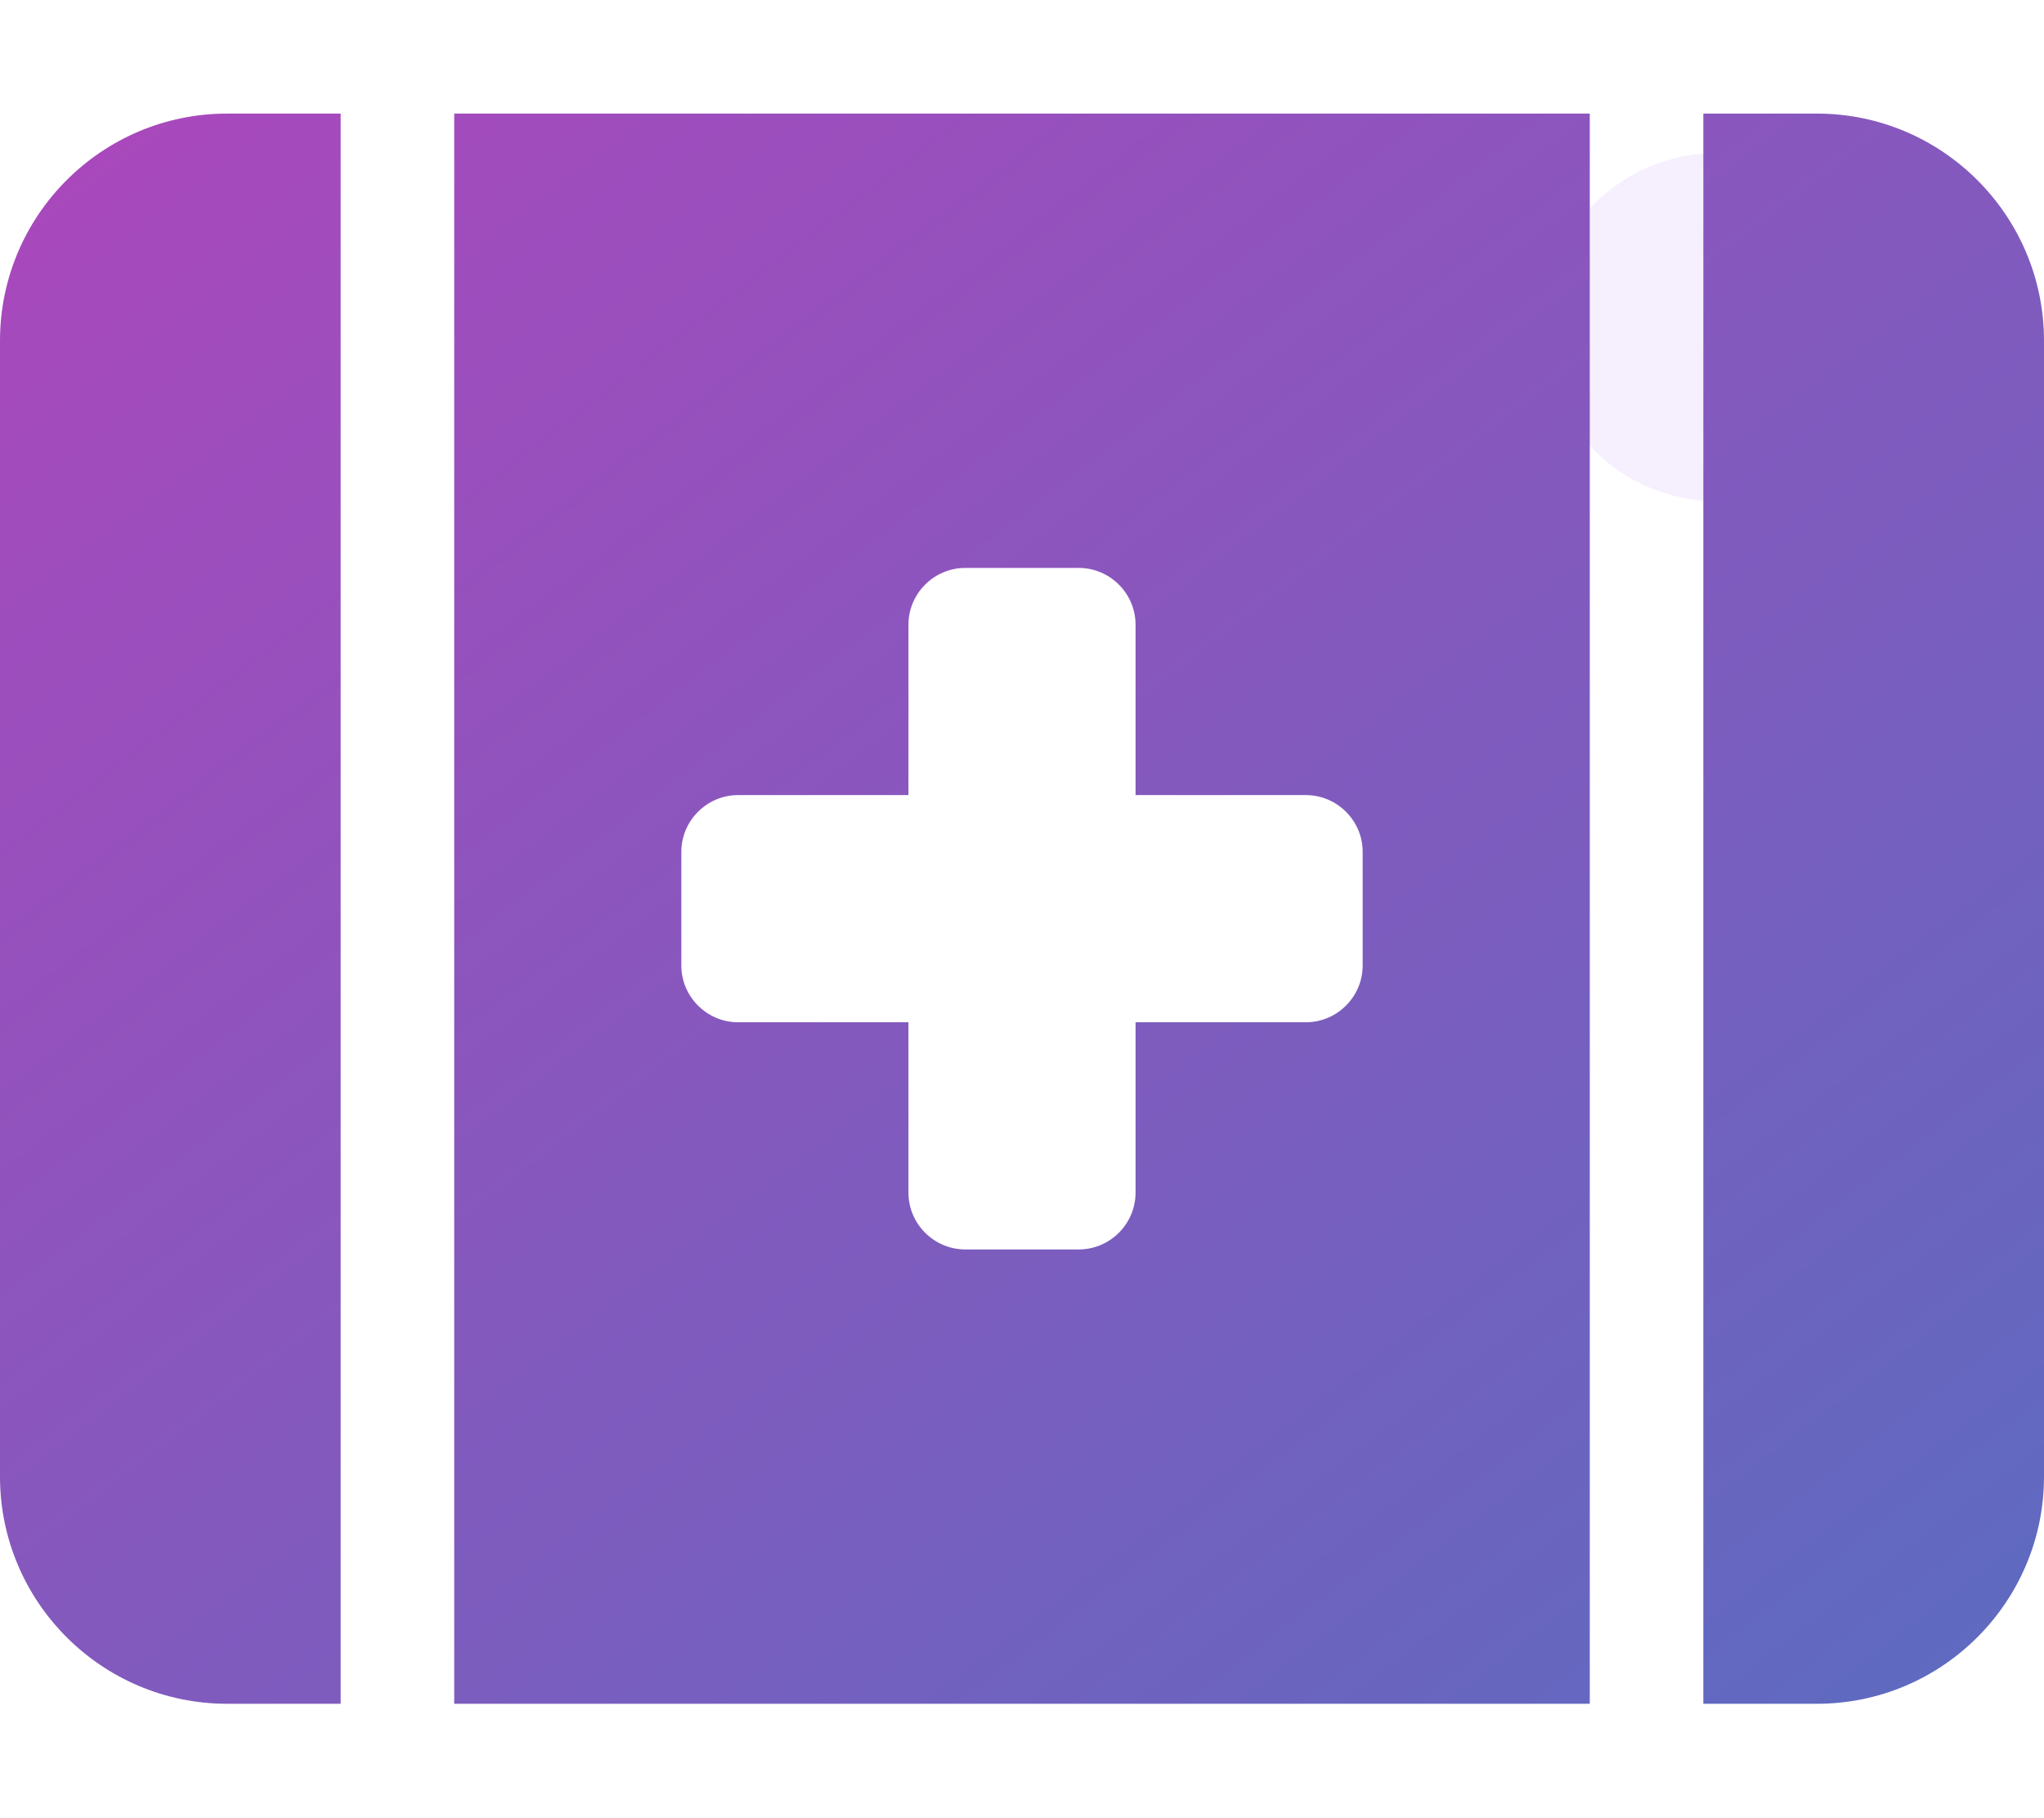
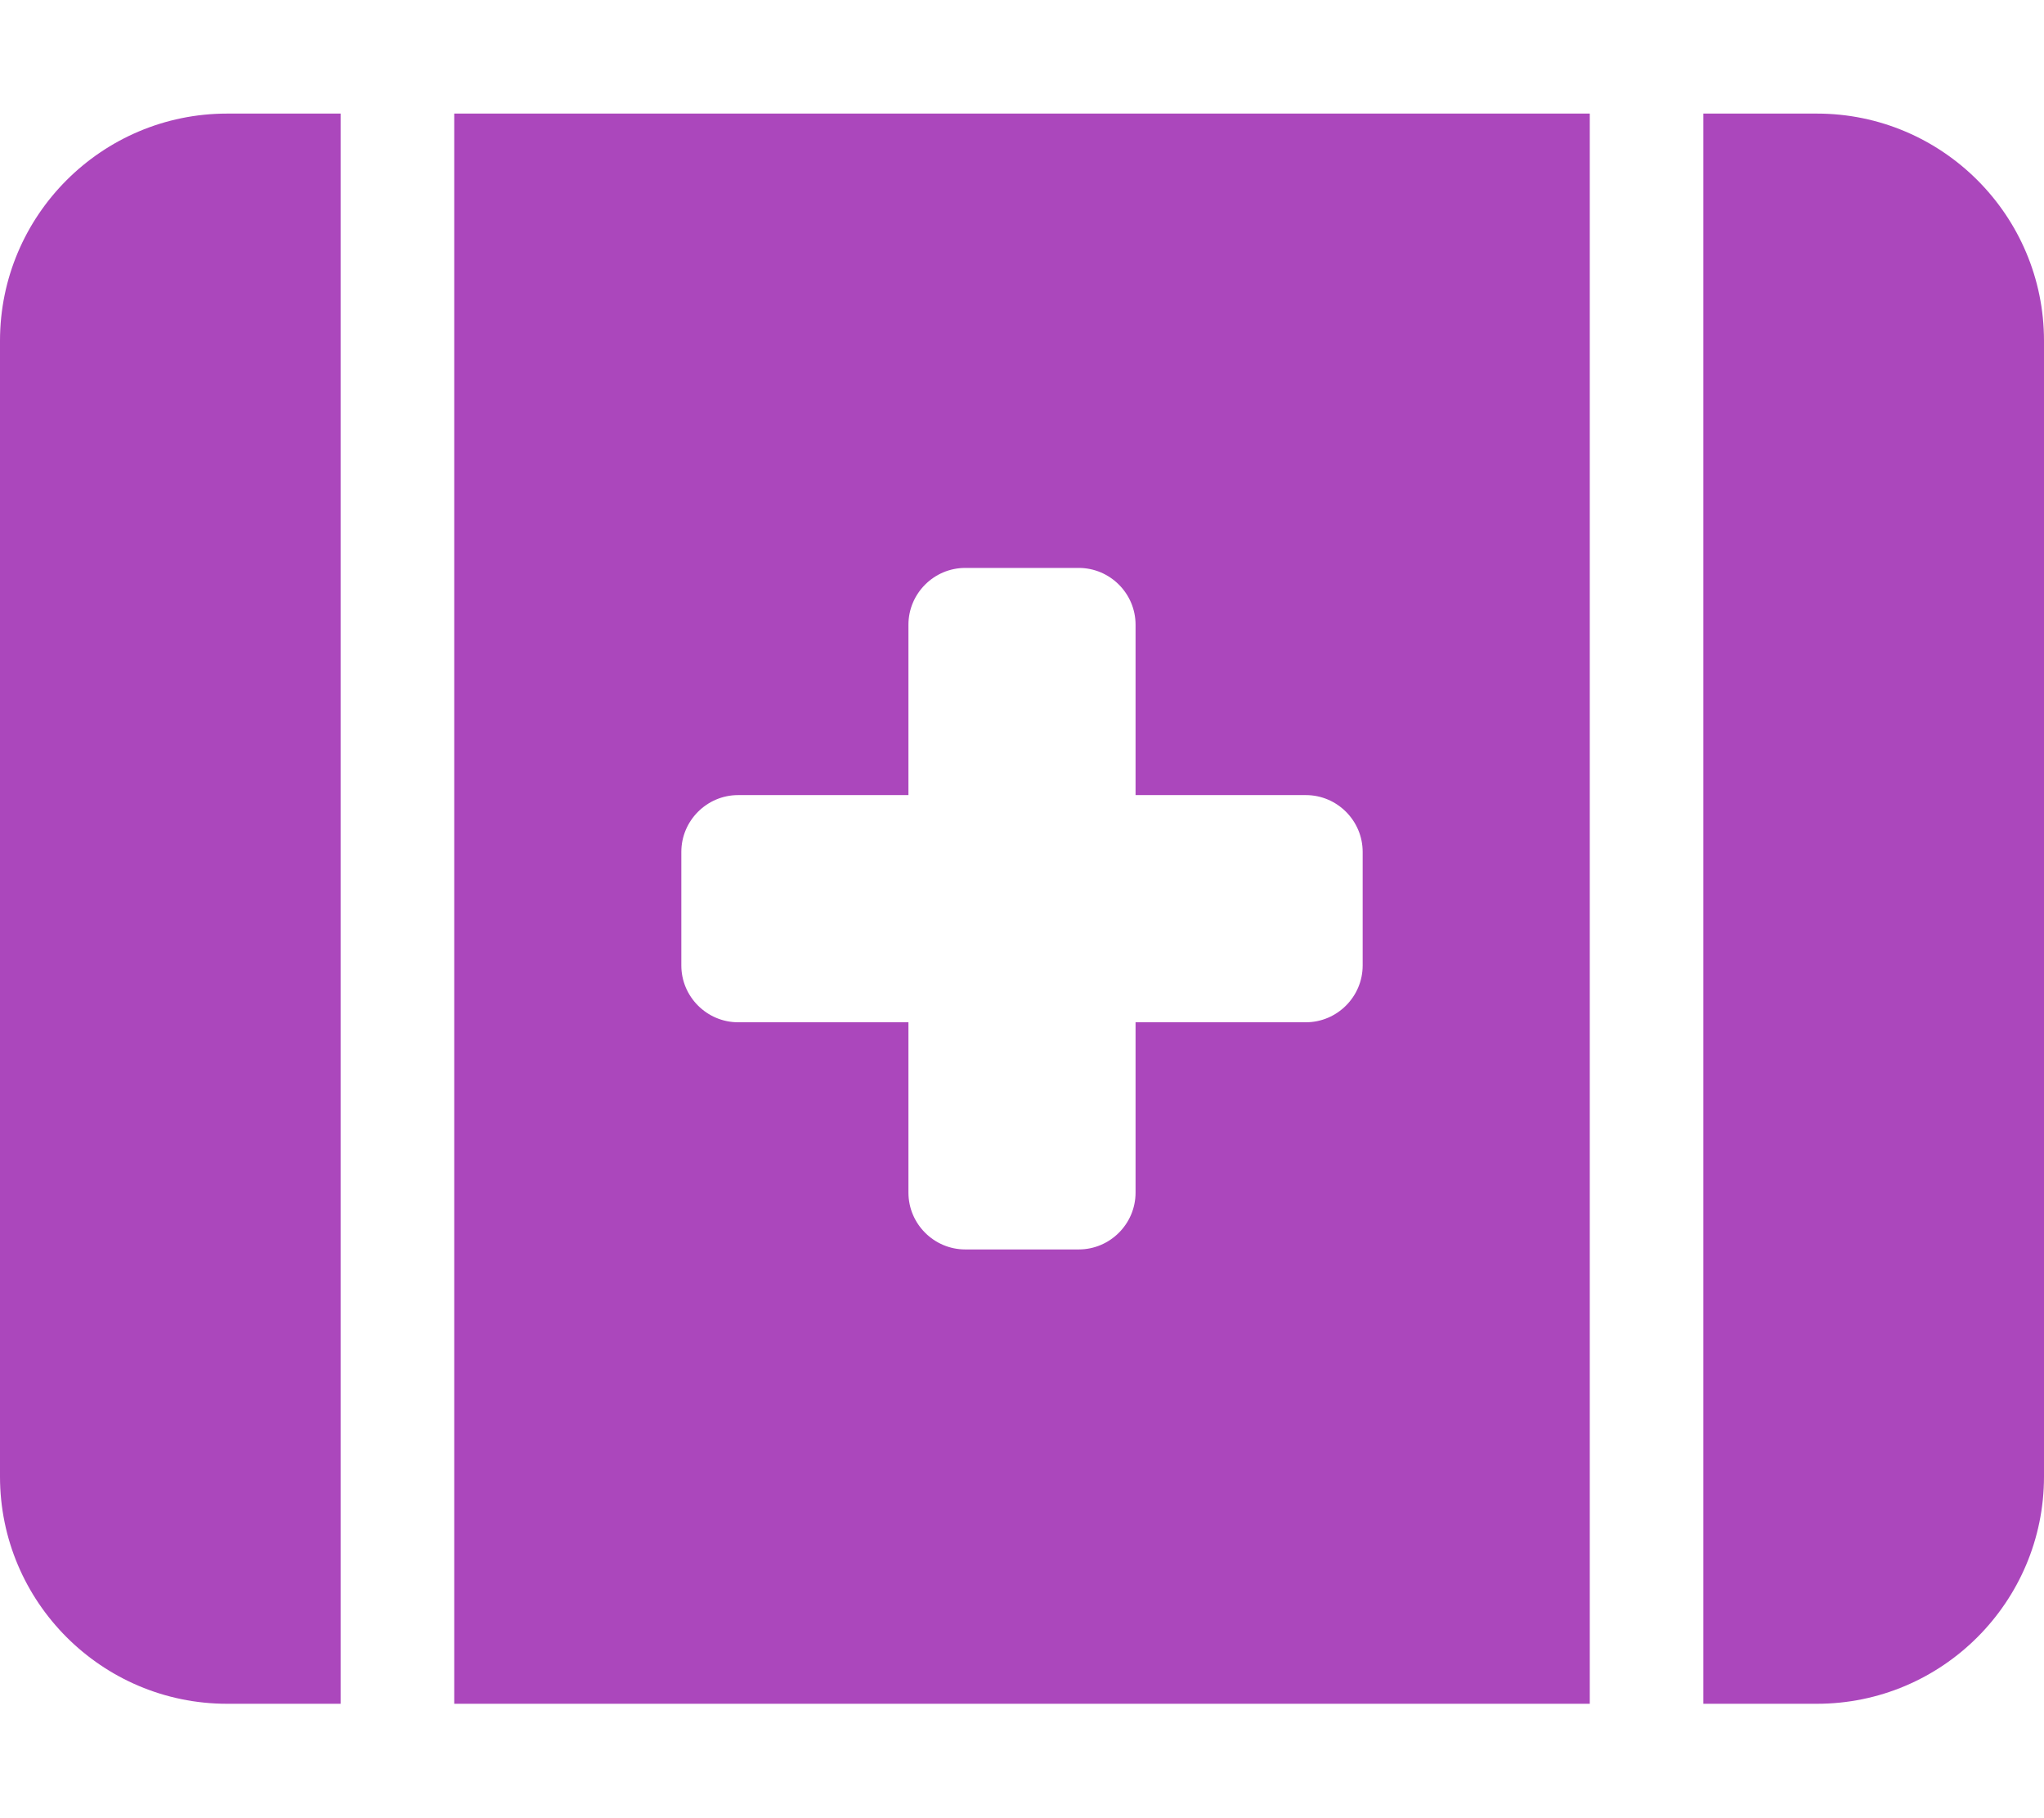
<svg xmlns="http://www.w3.org/2000/svg" viewBox="0 0 576 512" role="img">
-   <defs>
-     <linearGradient id="icon-gradient" x1="0" y1="0" x2="1" y2="1">
-       <stop stop-color="#AB47BC" />
-       <stop offset="1" stop-color="#5C6BC0" />
-     </linearGradient>
-   </defs>
-   <circle cx="84%" cy="18%" r="9%" fill="#F3EAFE" opacity=".72" />
-   <path fill="url(#icon-gradient)" d="M64 32C28.7 32 0 60.7 0 96L0 416c0 35.3 28.7 64 64 64l32 0L96 32 64 32zm64 0l0 448 320 0 0-448L128 32zM512 480c35.3 0 64-28.7 64-64l0-320c0-35.3-28.7-64-64-64l-32 0 0 448 32 0zM256 176c0-8.8 7.2-16 16-16l32 0c8.8 0 16 7.2 16 16l0 48 48 0c8.8 0 16 7.2 16 16l0 32c0 8.8-7.2 16-16 16l-48 0 0 48c0 8.8-7.2 16-16 16l-32 0c-8.8 0-16-7.2-16-16l0-48-48 0c-8.8 0-16-7.2-16-16l0-32c0-8.8 7.2-16 16-16l48 0 0-48z" />
+   <path fill="#AB47BC" d="M64 32C28.7 32 0 60.7 0 96L0 416c0 35.3 28.7 64 64 64l32 0L96 32 64 32zm64 0l0 448 320 0 0-448L128 32zM512 480c35.3 0 64-28.7 64-64l0-320c0-35.3-28.7-64-64-64l-32 0 0 448 32 0zM256 176c0-8.8 7.2-16 16-16l32 0c8.8 0 16 7.2 16 16l0 48 48 0c8.8 0 16 7.2 16 16l0 32c0 8.8-7.2 16-16 16l-48 0 0 48c0 8.8-7.2 16-16 16l-32 0c-8.8 0-16-7.2-16-16l0-48-48 0c-8.8 0-16-7.2-16-16l0-32c0-8.8 7.2-16 16-16l48 0 0-48z" />
</svg>
